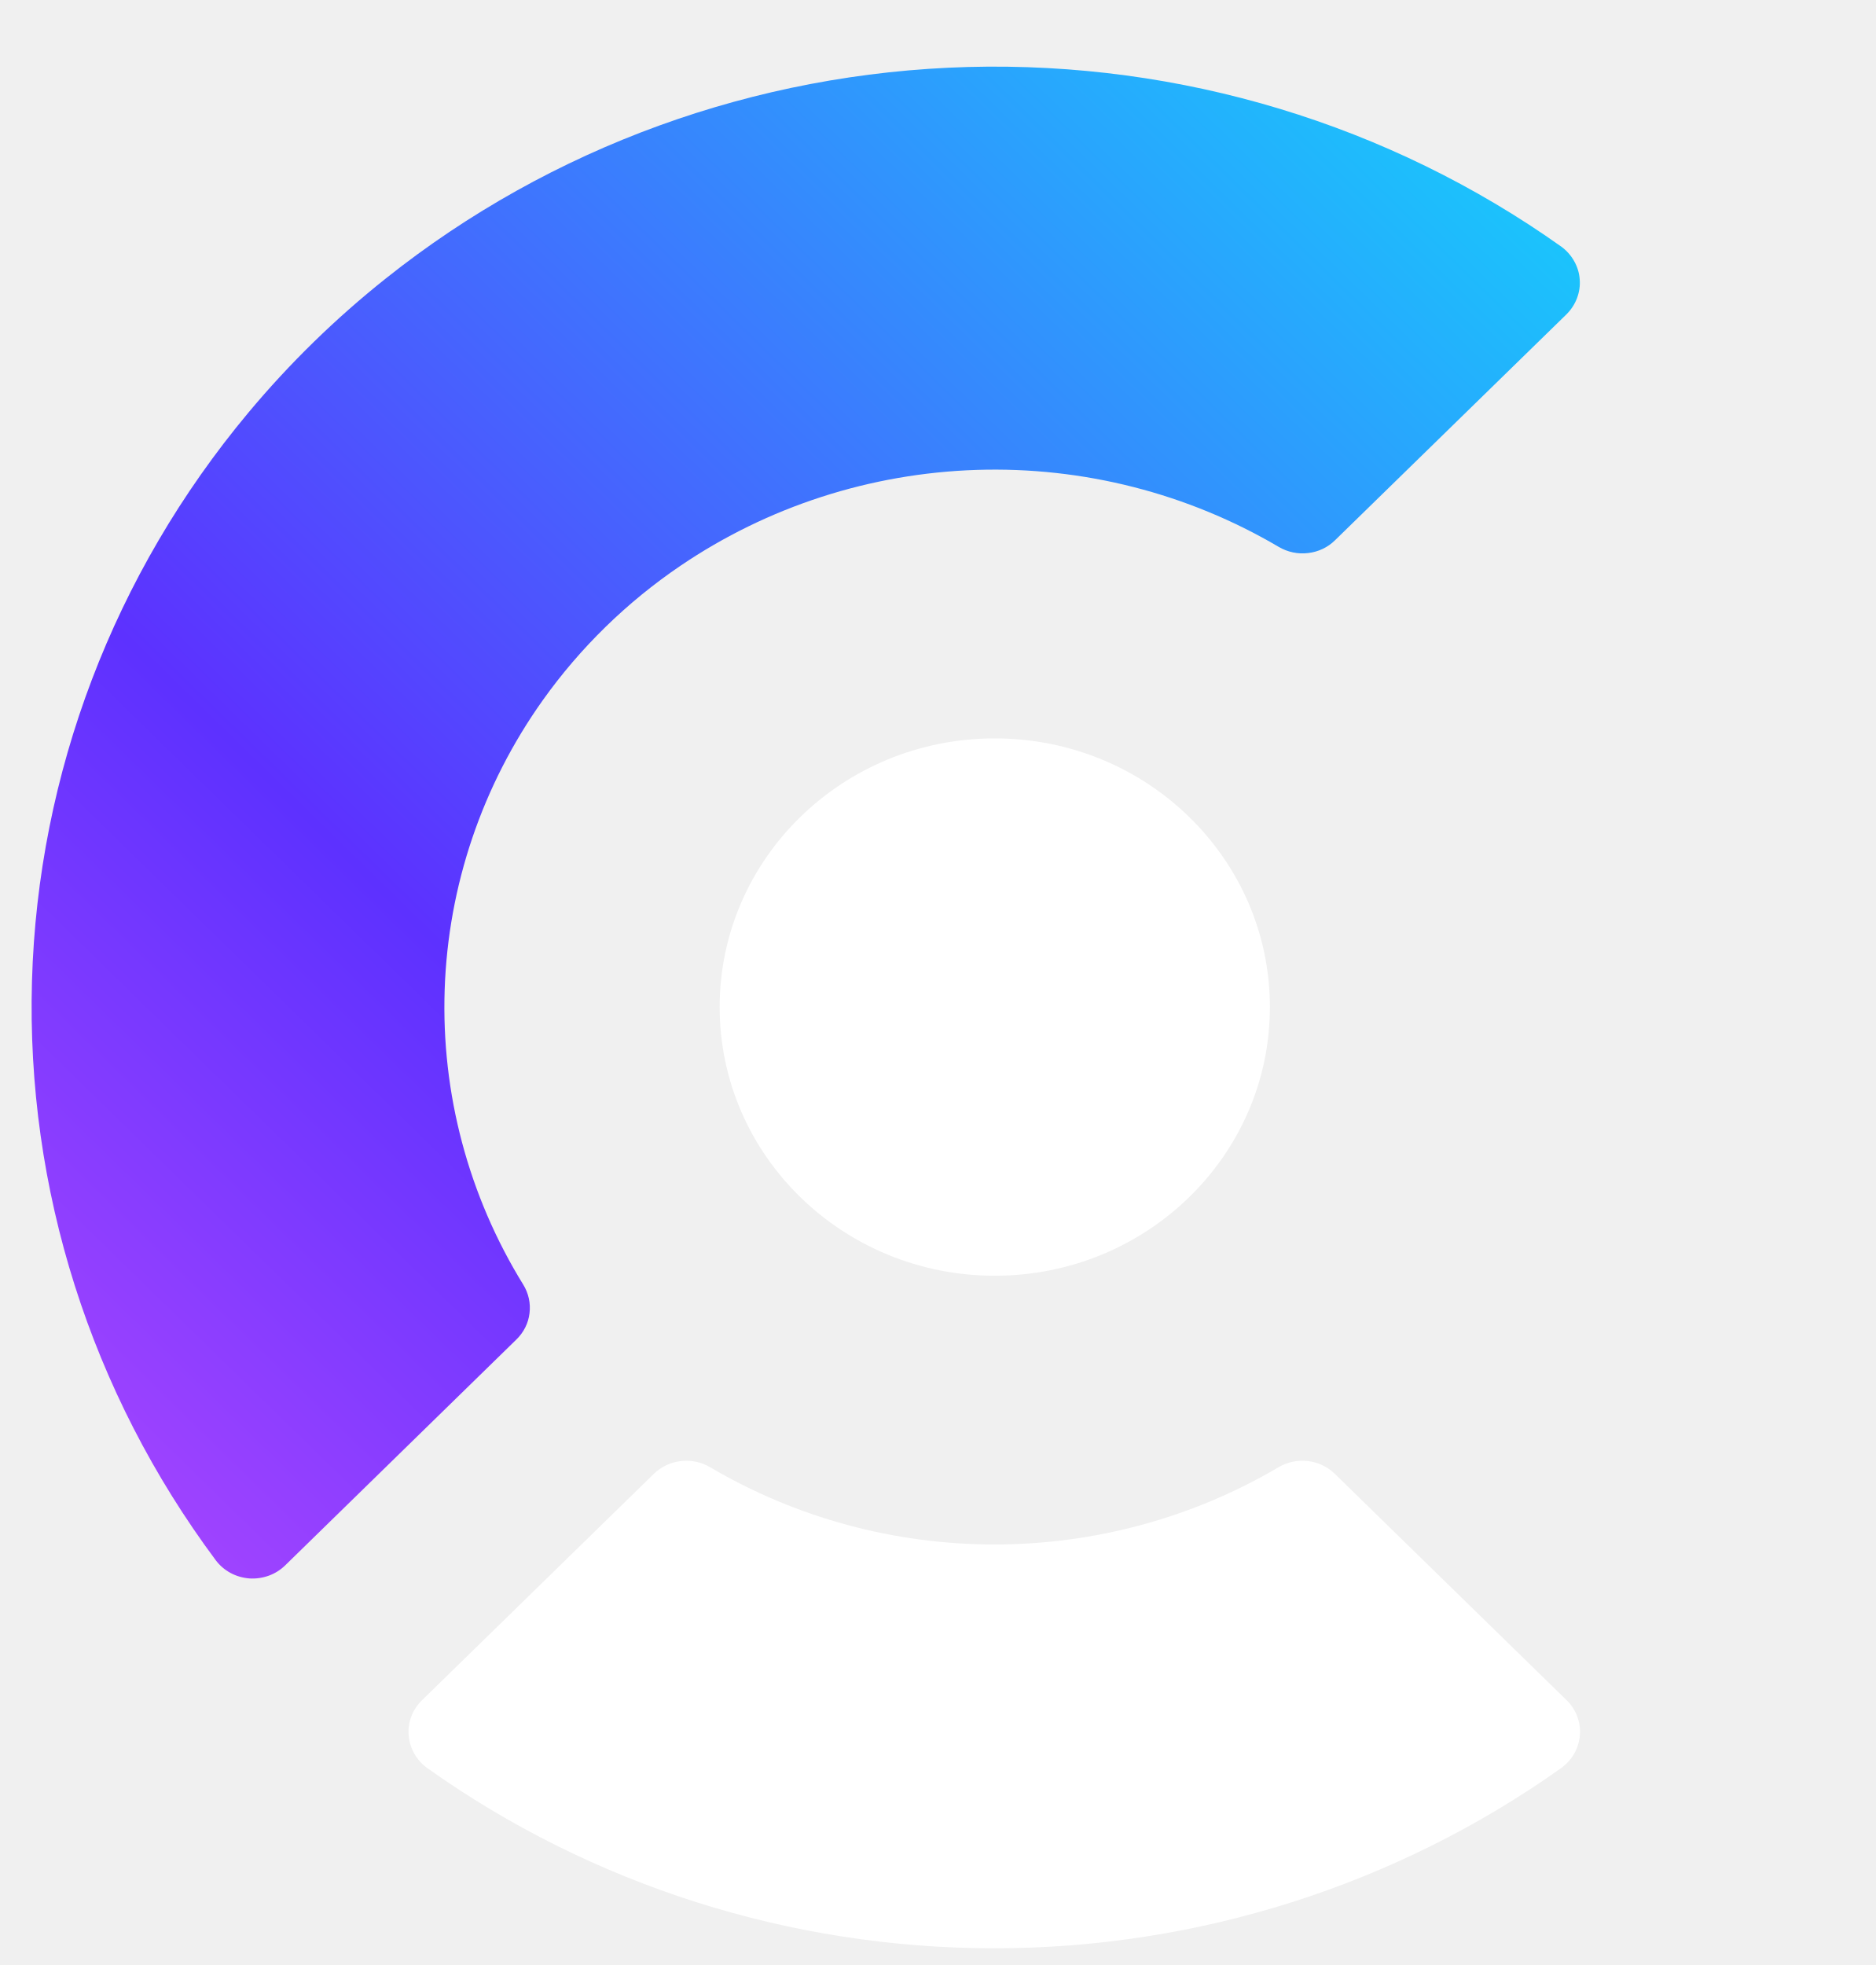
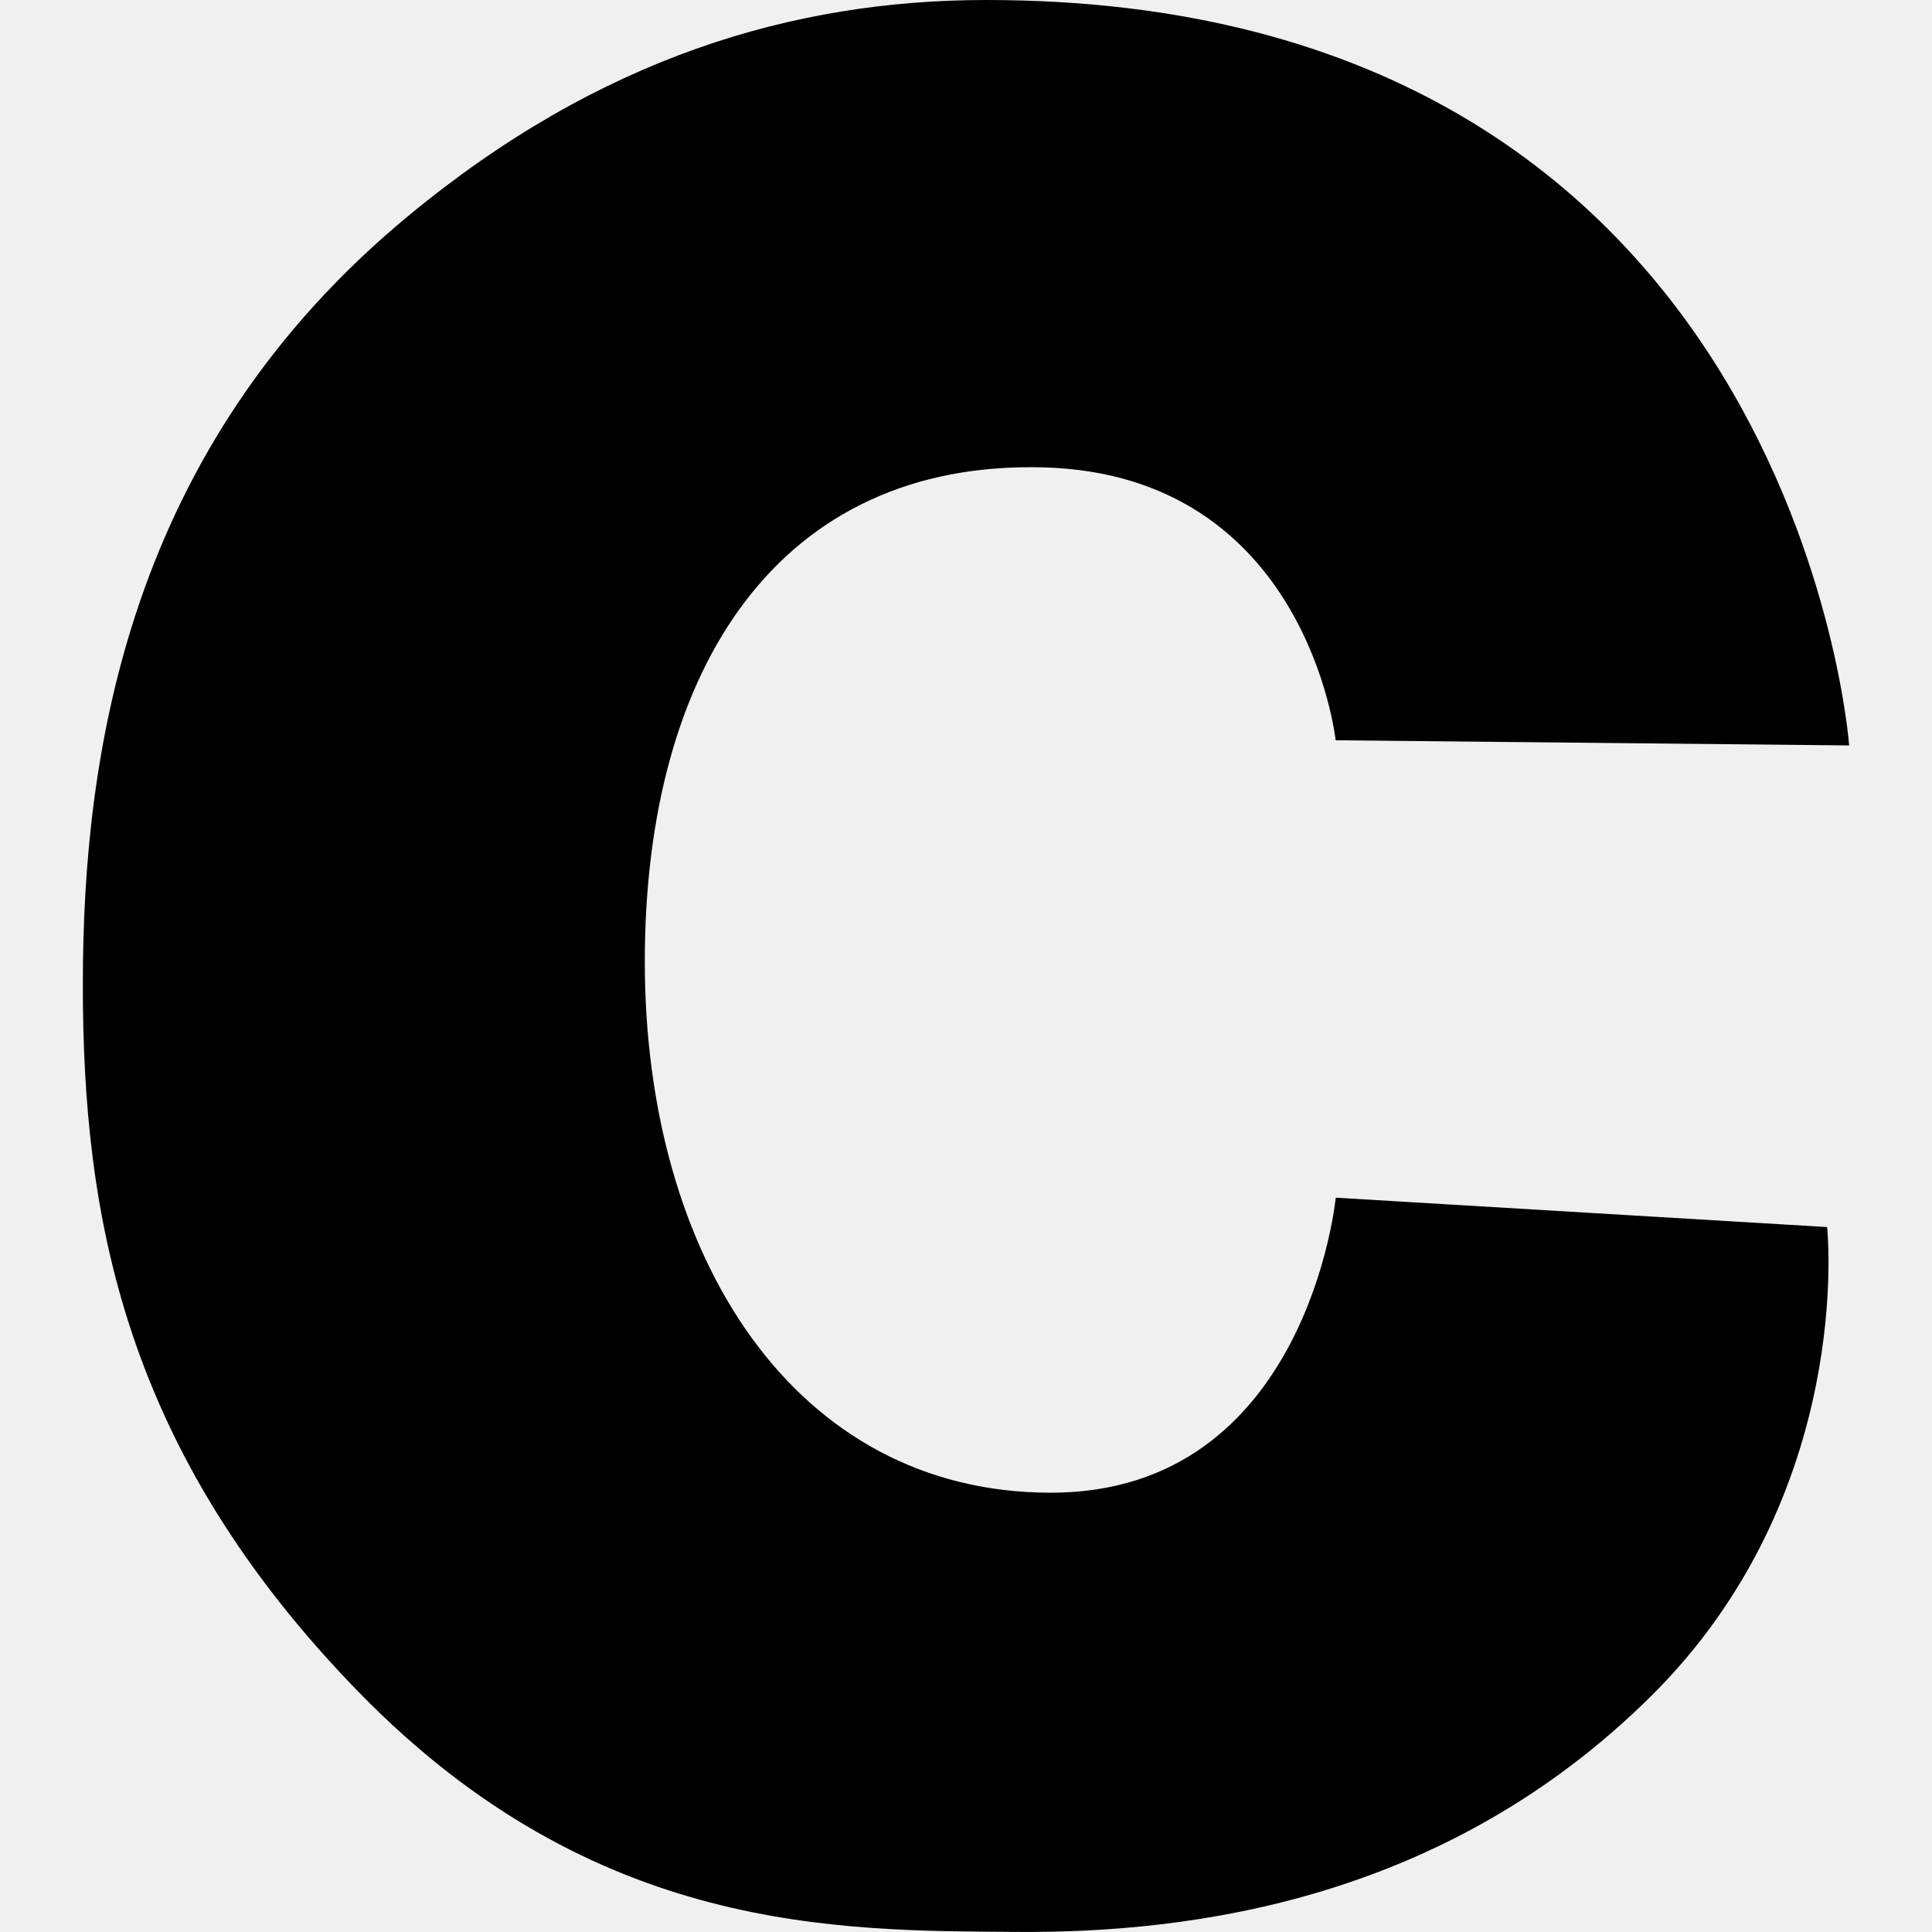
- <svg xmlns="http://www.w3.org/2000/svg" width="21" height="22" viewBox="0 0 21 22" fill="none">
-   <g clip-path="url(#clip0_3307_1754)">
-     <path d="M17.538 3.521L14.948 6.049C14.867 6.129 14.761 6.179 14.646 6.192C14.532 6.206 14.417 6.181 14.318 6.123C13.3 5.523 12.125 5.223 10.936 5.261C9.747 5.299 8.595 5.672 7.618 6.335C7.017 6.743 6.496 7.252 6.078 7.839C5.399 8.793 5.018 9.918 4.979 11.079C4.94 12.24 5.245 13.388 5.859 14.383C5.918 14.479 5.943 14.591 5.929 14.703C5.916 14.814 5.864 14.917 5.783 14.996L3.194 17.525C3.142 17.576 3.079 17.616 3.01 17.641C2.94 17.666 2.866 17.677 2.792 17.672C2.719 17.666 2.647 17.646 2.582 17.611C2.517 17.576 2.461 17.528 2.417 17.47C1.016 15.589 0.292 13.309 0.358 10.984C0.424 8.66 1.276 6.422 2.781 4.62C3.241 4.069 3.757 3.565 4.322 3.116C6.167 1.647 8.458 0.815 10.838 0.75C13.219 0.686 15.554 1.393 17.48 2.76C17.539 2.803 17.589 2.858 17.625 2.922C17.661 2.985 17.683 3.055 17.688 3.127C17.694 3.2 17.683 3.272 17.657 3.34C17.631 3.408 17.59 3.47 17.538 3.521Z" fill="url(#paint0_linear_3307_1754)" />
-     <path d="M17.535 19.029L14.946 16.501C14.864 16.421 14.758 16.371 14.644 16.358C14.53 16.344 14.414 16.369 14.316 16.427C13.356 16.993 12.255 17.292 11.134 17.292C10.012 17.292 8.912 16.993 7.951 16.427C7.853 16.369 7.737 16.344 7.623 16.358C7.509 16.371 7.403 16.421 7.321 16.501L4.732 19.029C4.678 19.08 4.635 19.142 4.608 19.211C4.581 19.279 4.57 19.353 4.576 19.426C4.581 19.5 4.603 19.571 4.64 19.635C4.676 19.699 4.727 19.755 4.788 19.798C6.632 21.107 8.852 21.813 11.132 21.813C13.411 21.813 15.632 21.107 17.476 19.798C17.537 19.755 17.588 19.7 17.625 19.636C17.662 19.572 17.684 19.5 17.69 19.427C17.696 19.354 17.685 19.28 17.658 19.211C17.631 19.142 17.59 19.08 17.535 19.029Z" fill="white" />
-     <path d="M11.138 14.283C12.84 14.283 14.219 12.936 14.219 11.275C14.219 9.614 12.84 8.267 11.138 8.267C9.437 8.267 8.058 9.614 8.058 11.275C8.058 12.936 9.437 14.283 11.138 14.283Z" fill="white" />
-   </g>
-   <defs>
-     <linearGradient id="paint0_linear_3307_1754" x1="15.104" y1="-0.797" x2="-6.214" y2="21.036" gradientUnits="userSpaceOnUse">
-       <stop stop-color="#17CCFC" />
-       <stop offset="0.5" stop-color="#5D31FF" />
-       <stop offset="1" stop-color="#F35AFF" />
-     </linearGradient>
-     <clipPath id="clip0_3307_1754">
-       <rect width="20.013" height="21.066" fill="white" transform="translate(0.353516 0.746338)" />
-     </clipPath>
-   </defs>
+ <svg xmlns="http://www.w3.org/2000/svg" role="img" viewBox="0 0 24 24">
+   <path d="M16.592 9.196s-.354-3.298-3.627-3.39c-3.274-.09-4.955 2.474-4.955 6.14 0 3.665 1.858 6.597 5.045 6.597 3.184 0 3.538-3.665 3.538-3.665l6.104.365s.36 3.31-2.196 5.836c-2.552 2.524-5.69 2.937-7.876 2.92-2.19-.017-5.226.034-8.16-2.97-2.938-3.01-3.436-5.93-3.436-8.8 0-2.87.556-6.67 4.047-9.55C7.444.72 9.849 0 12.254 0c10.042 0 10.717 9.26 10.717 9.26z" />
</svg>
